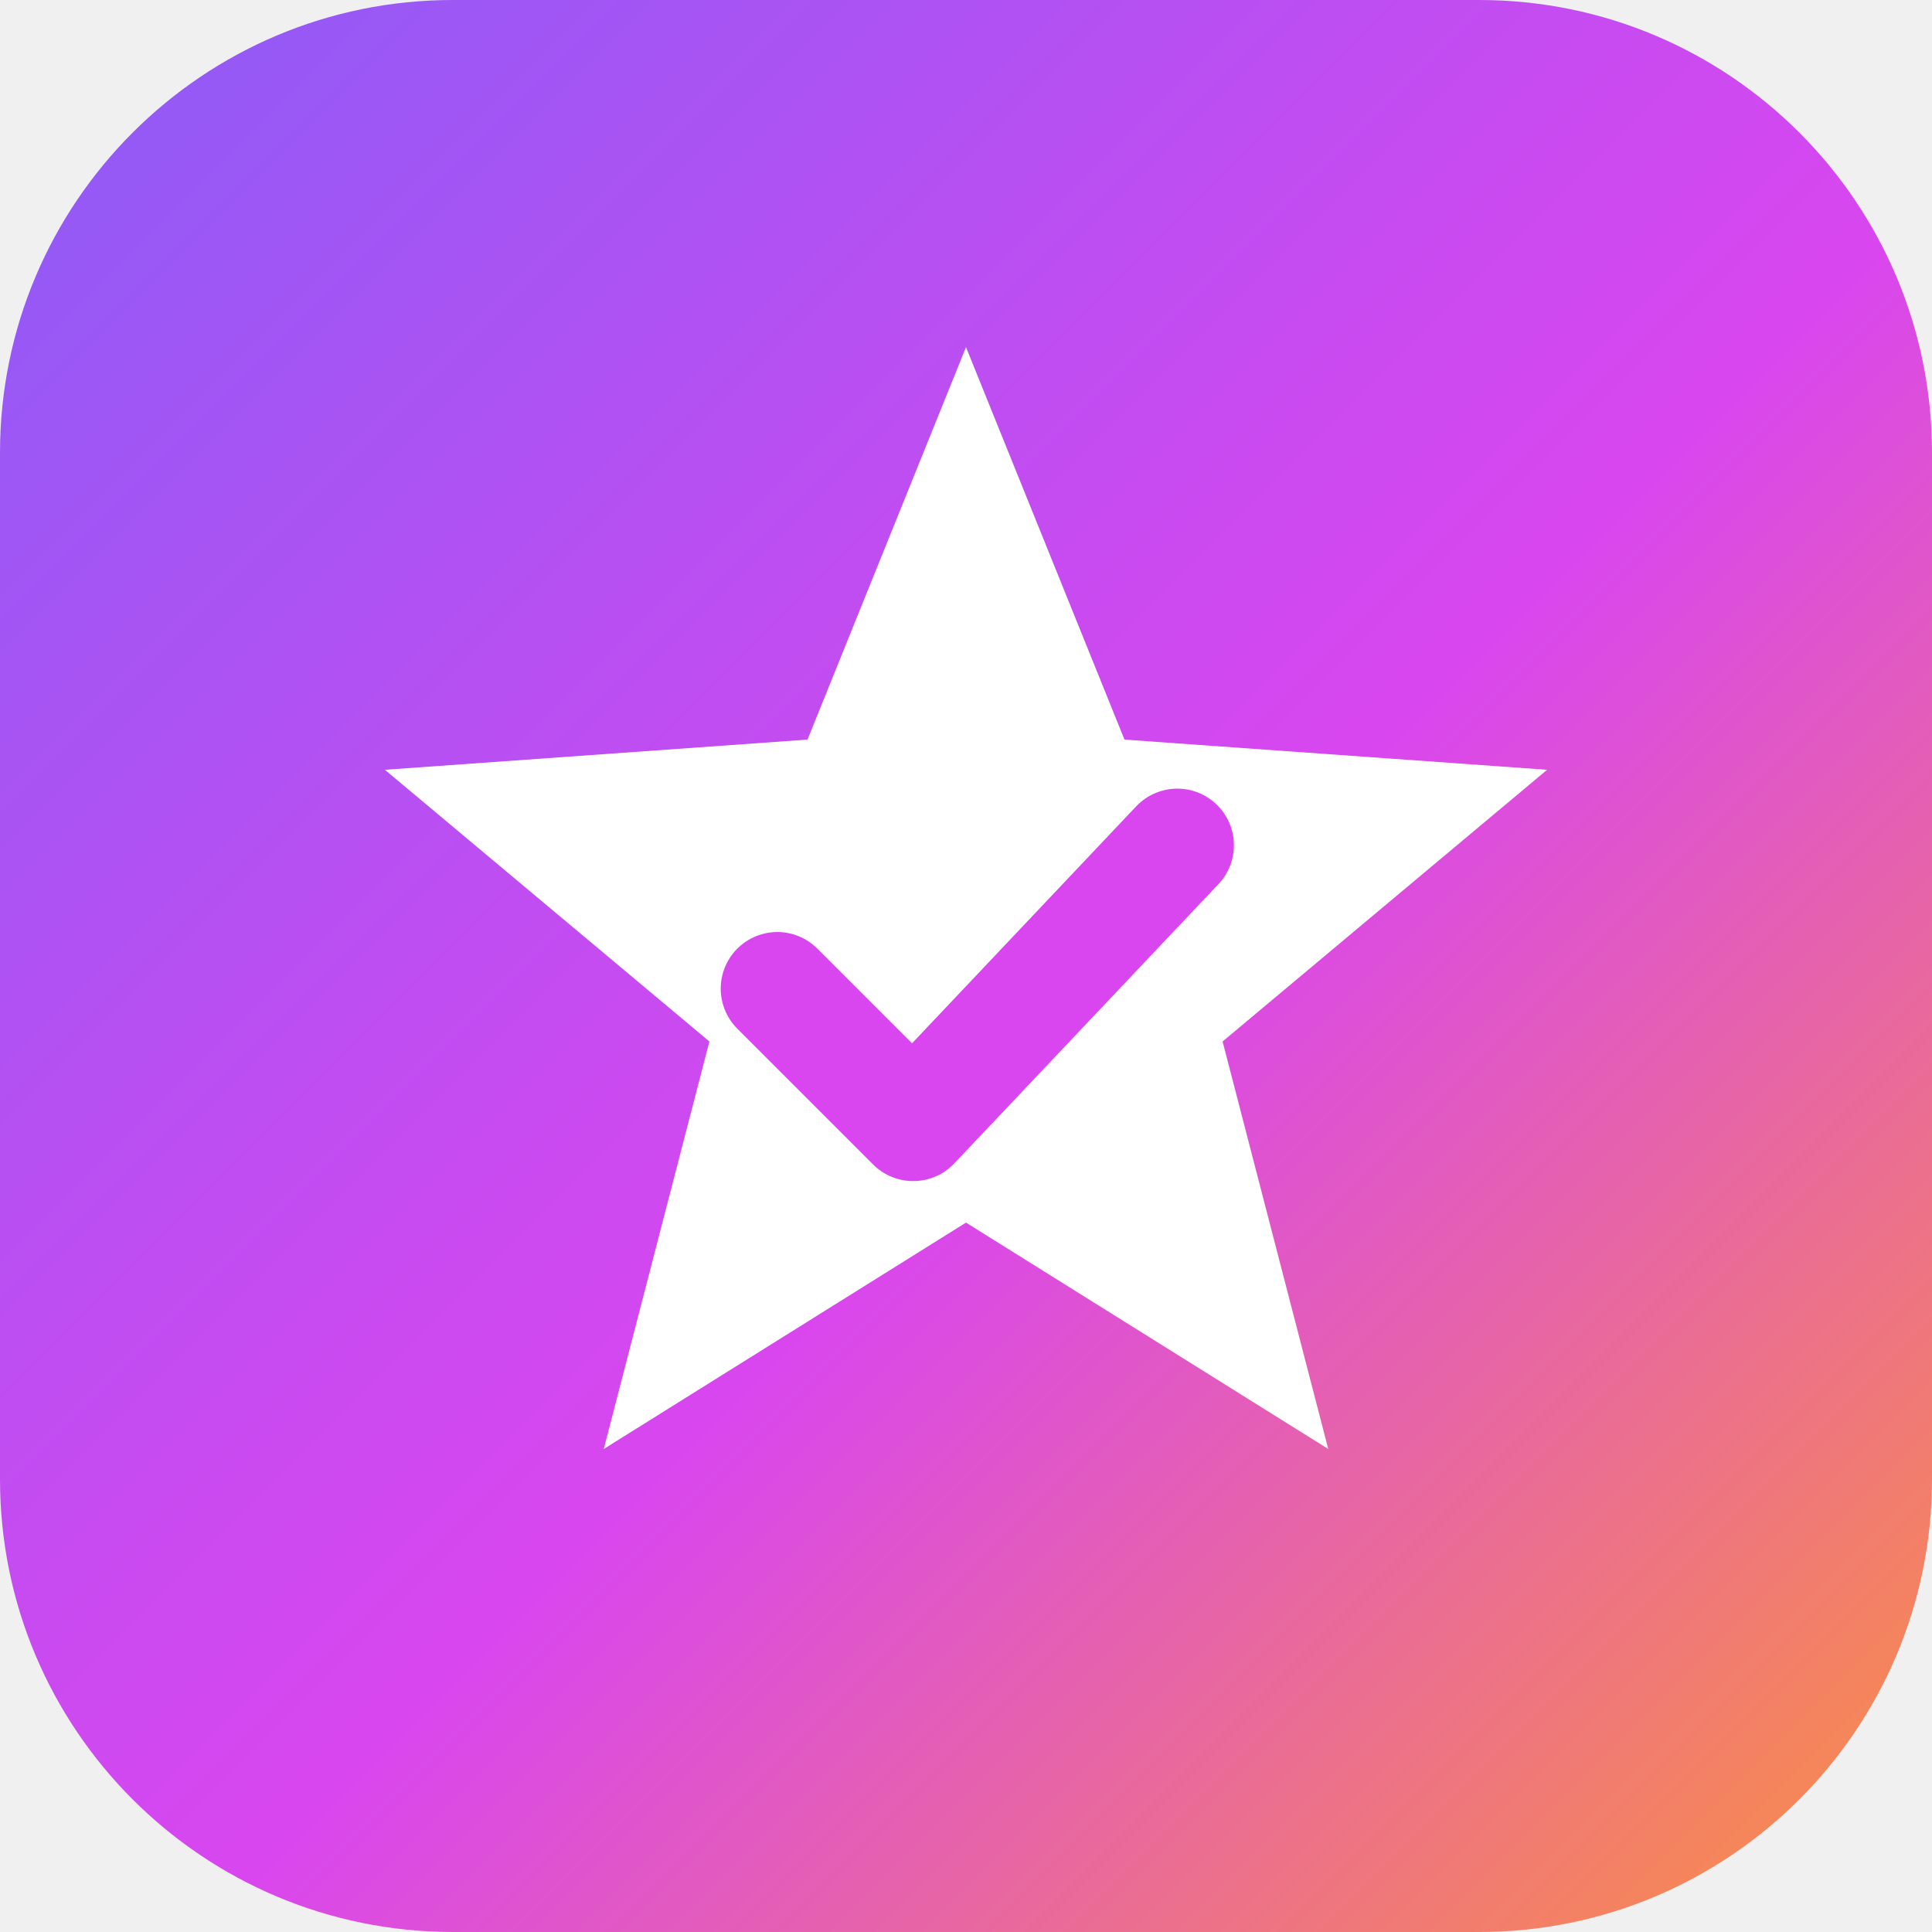
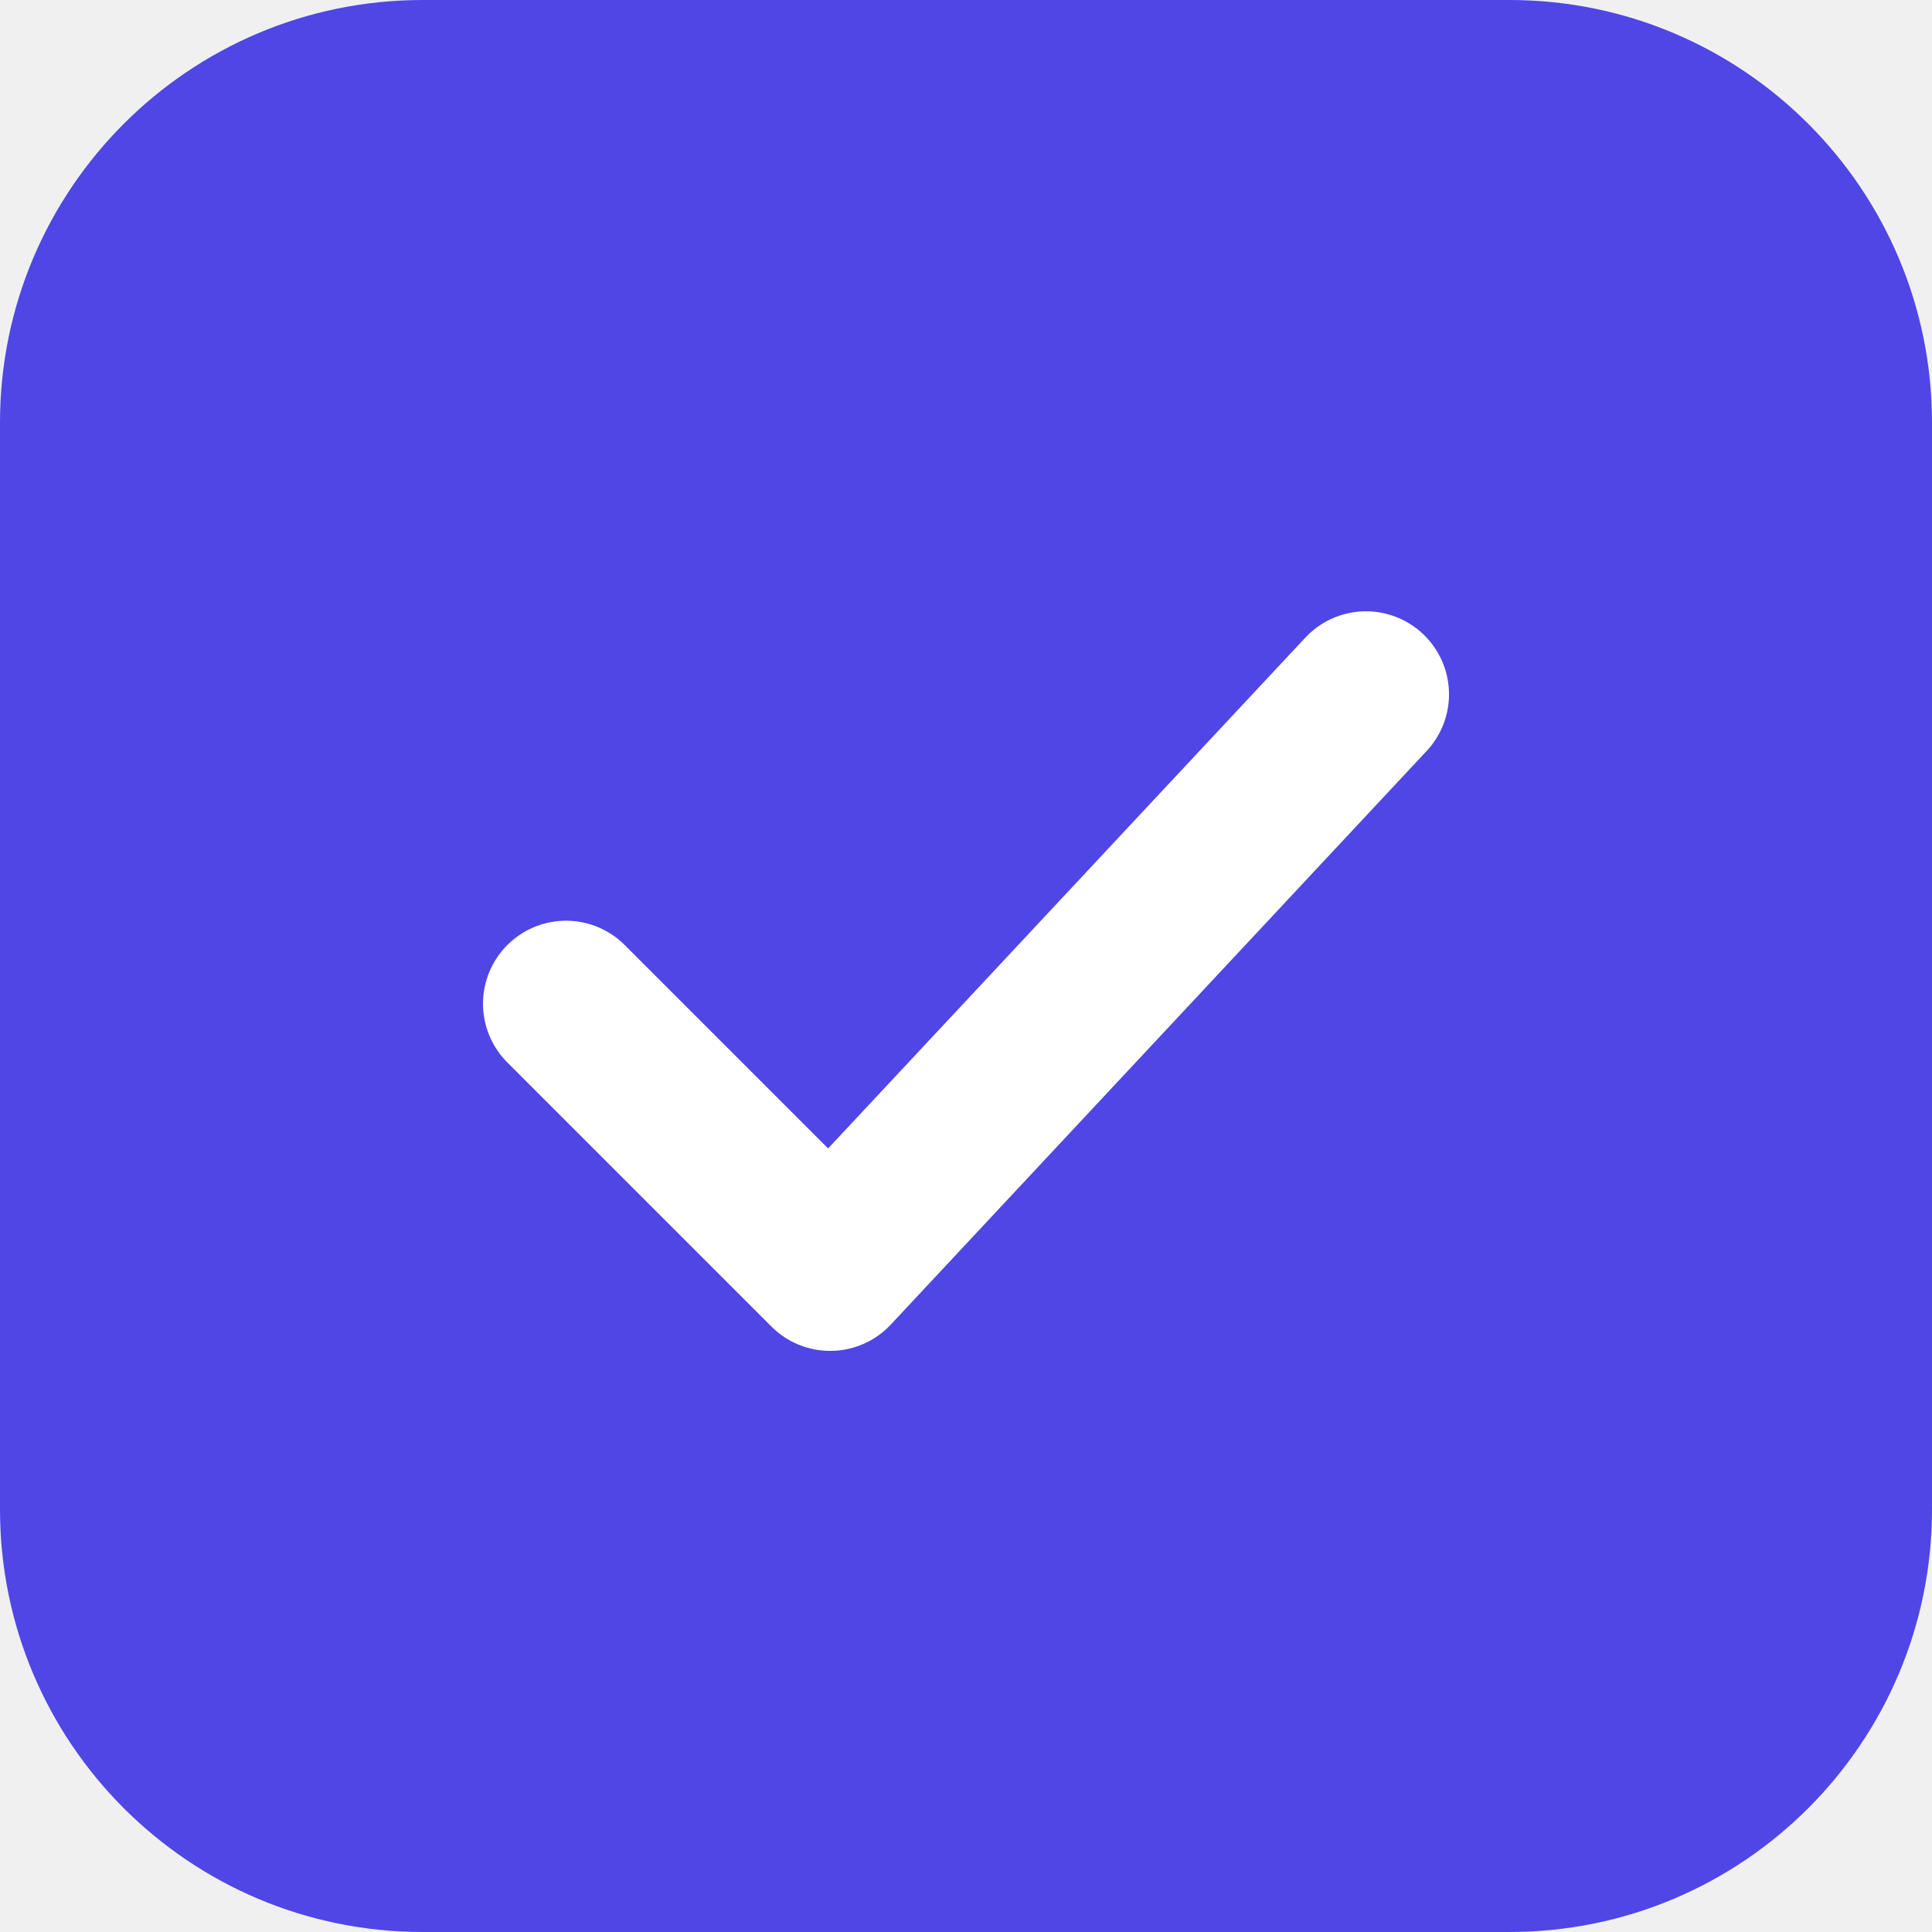
<svg xmlns="http://www.w3.org/2000/svg" viewBox="0 0 512 512">
-   <defs>
-     <linearGradient id="g" x1="0" y1="0" x2="1" y2="1">
-       <stop offset="0" stop-color="#8b5cf6" />
-       <stop offset=".55" stop-color="#d946ef" />
-       <stop offset="1" stop-color="#fb923c" />
-     </linearGradient>
-   </defs>
-   <rect width="512" height="512" rx="120" fill="url(#g)" />
-   <path d="M256 92l42 104 112 8-86 72 28 108-96-60-96 60 28-108-86-72 112-8z" fill="#fff" />
-   <path d="M206 262l36 36 70-74" fill="none" stroke="#d946ef" stroke-width="30" stroke-linecap="round" stroke-linejoin="round" />
+   <rect width="512" height="512" rx="112" fill="#4f46e5" />
+   <path d="M150 266l70 70 142-152" fill="none" stroke="#fff" stroke-width="44" stroke-linecap="round" stroke-linejoin="round" />
</svg>
